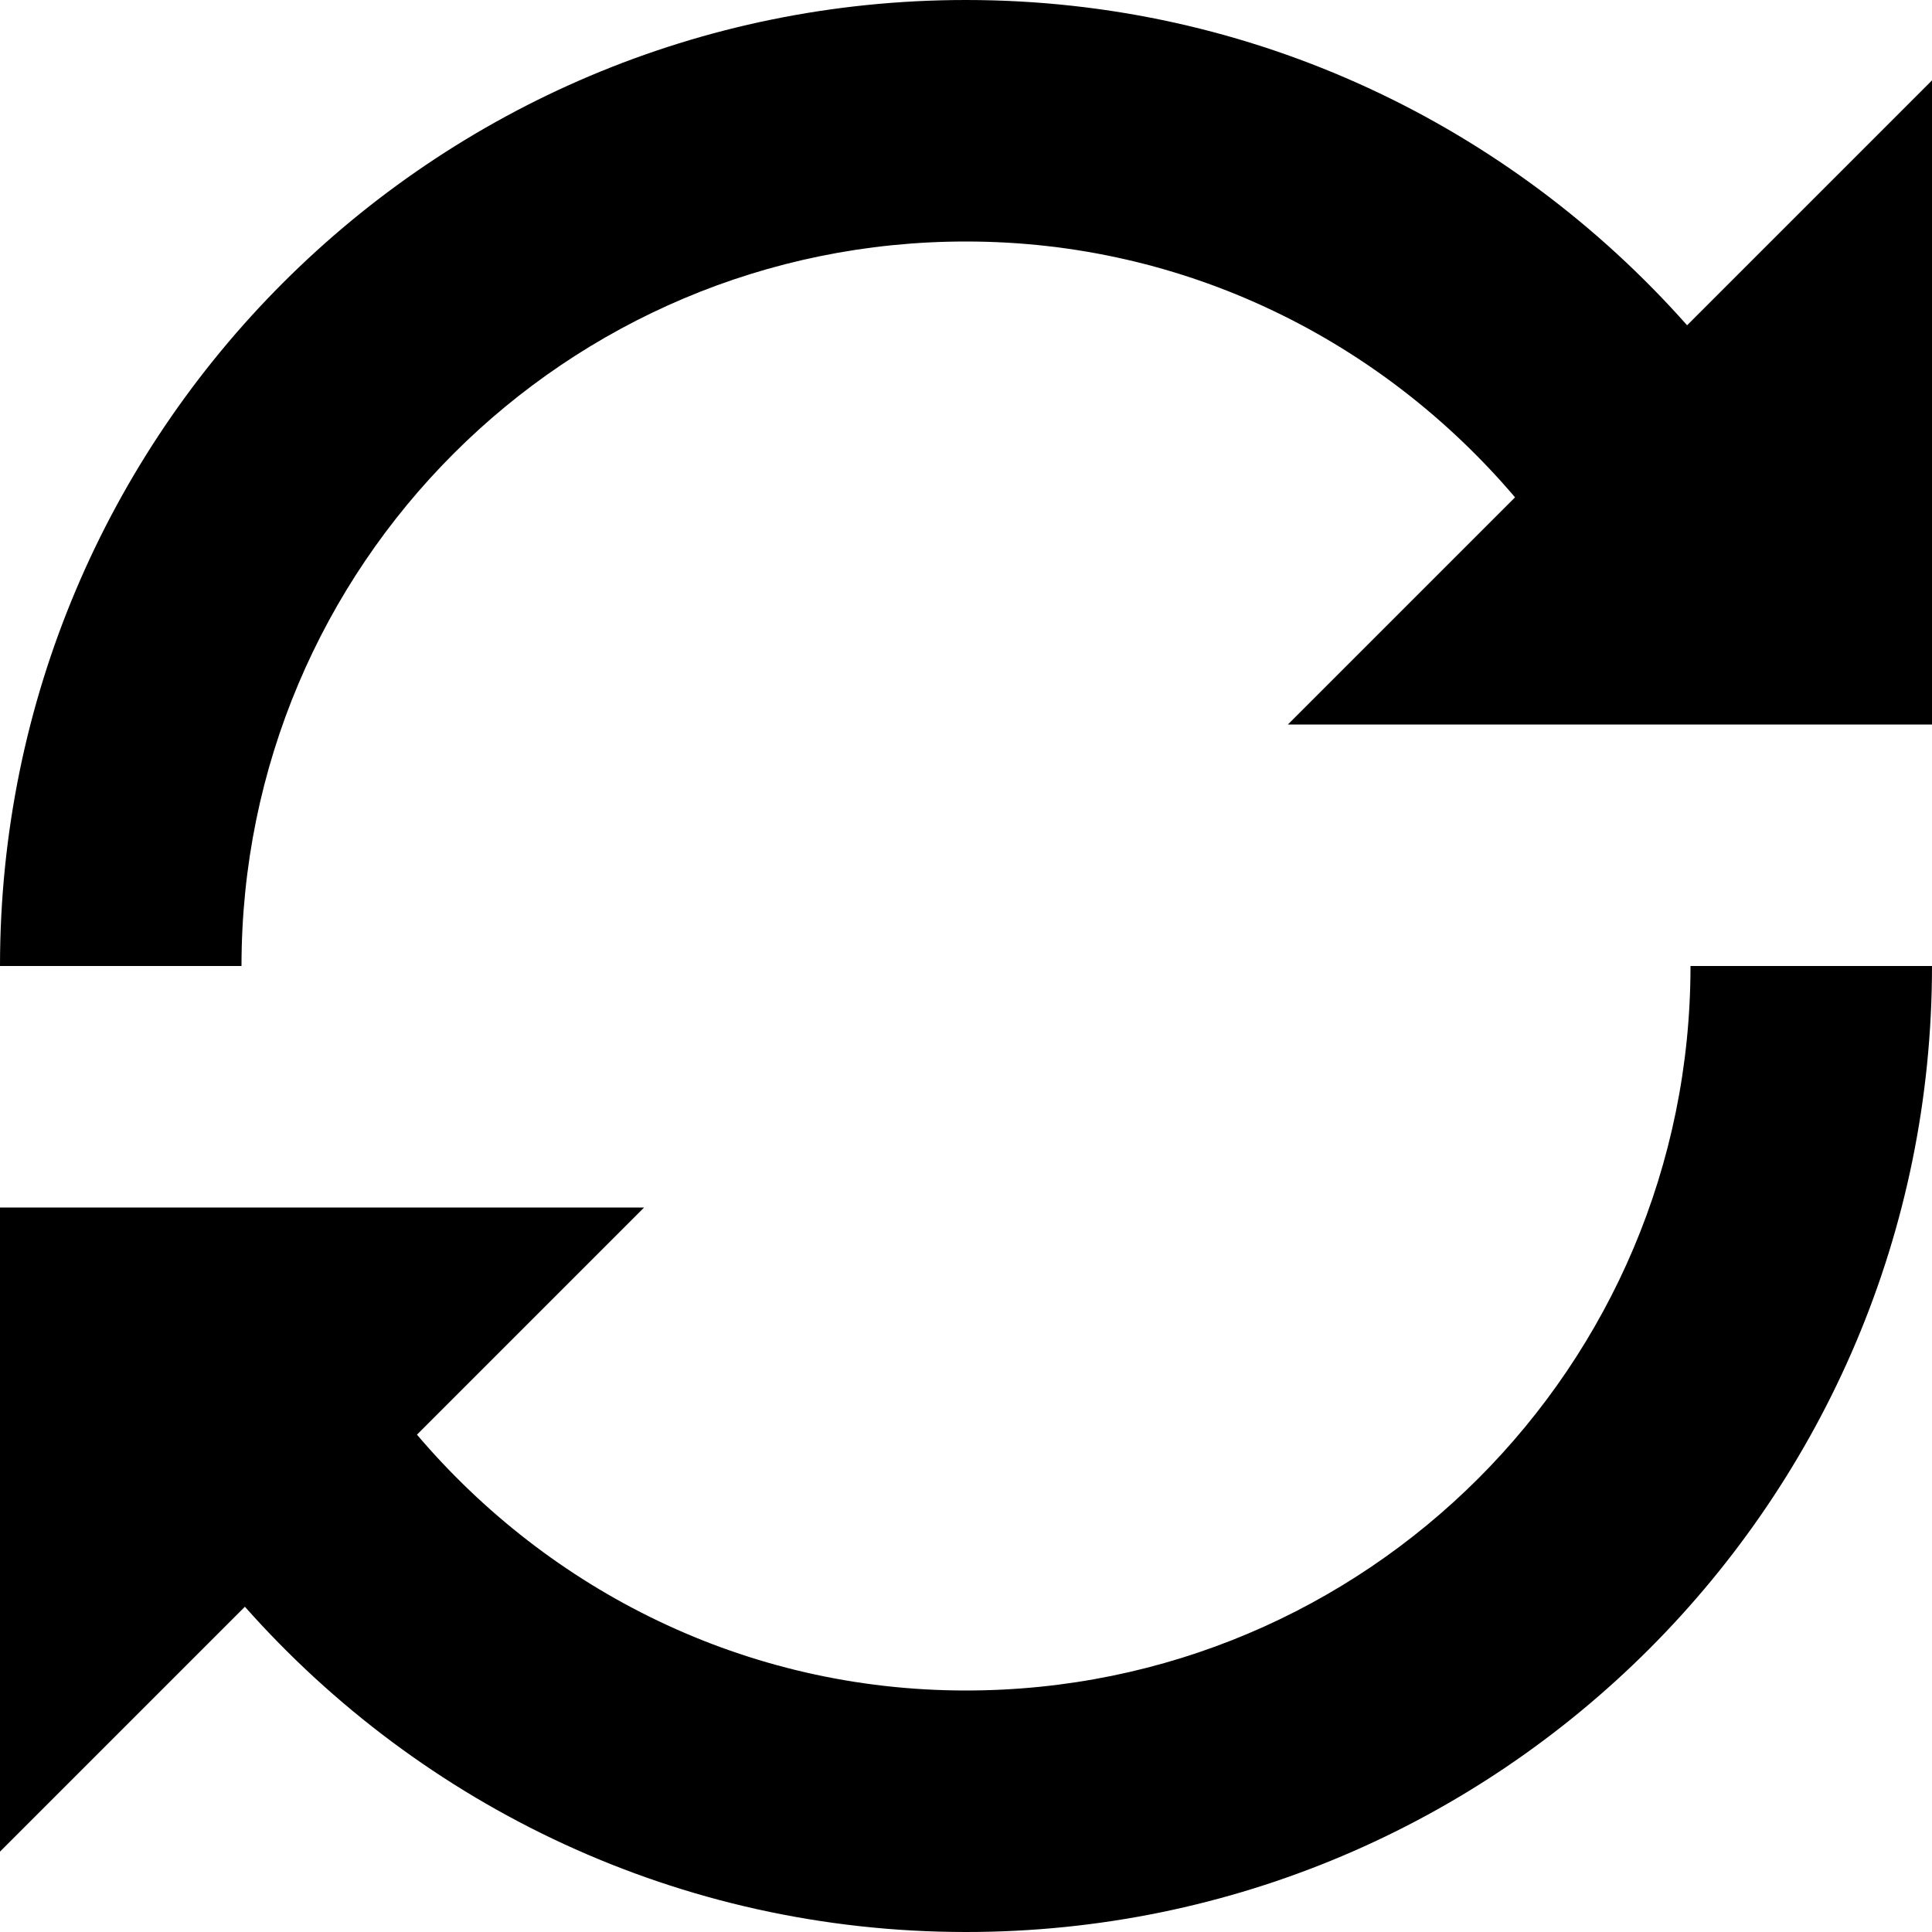
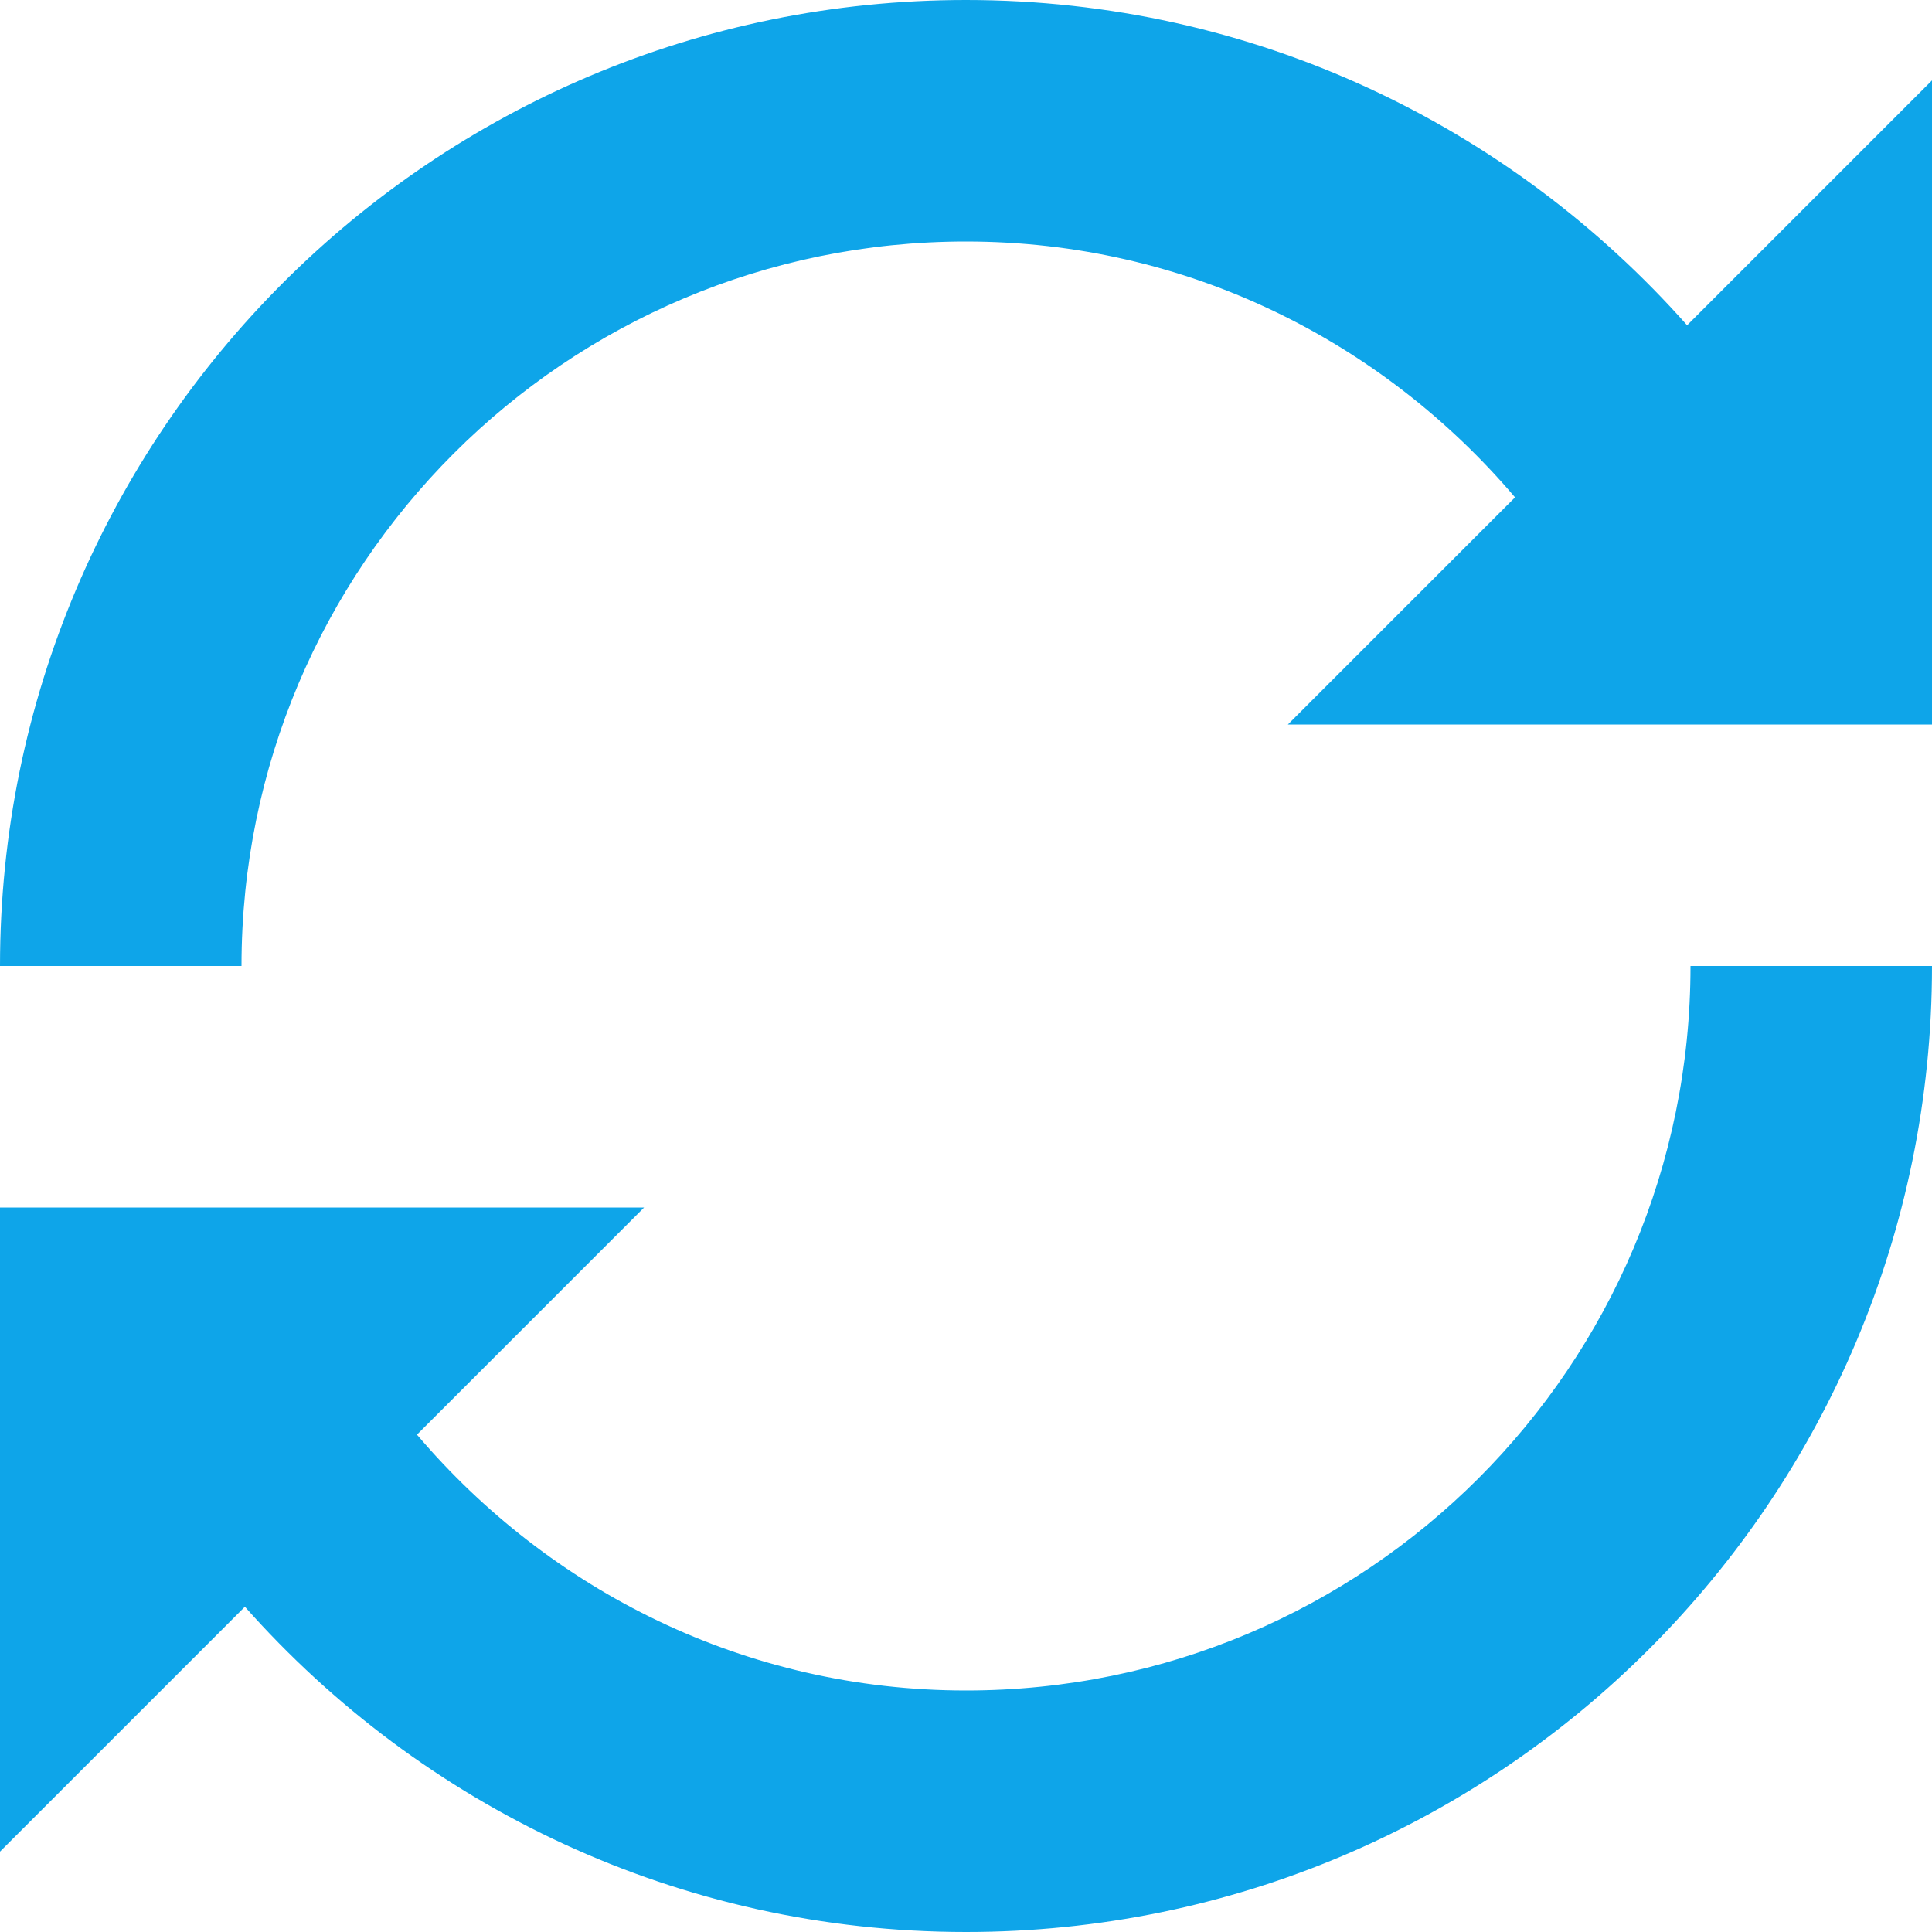
- <svg xmlns="http://www.w3.org/2000/svg" fill="#000000" height="800px" width="800px" version="1.1" id="Layer_1" viewBox="0 0 512 512" enable-background="new 0 0 512 512" xml:space="preserve">
+ <svg xmlns="http://www.w3.org/2000/svg" fill="rgb(14 165 233)" height="800px" width="800px" version="1.1" id="Layer_1" viewBox="0 0 512 512" enable-background="new 0 0 512 512" xml:space="preserve">
  <path d="M447.1,86.2C400.3,33.4,332.2,0,256,0C114.6,0,0,114.6,0,256h64c0-106.1,85.9-192,192-192c58.5,0,110.4,26.5,145.5,67.8  L341.3,192H512V21.3L447.1,86.2z M256,448c-58.5,0-110.4-26.5-145.5-67.8l60.2-60.2H0v170.7l64.9-64.9  c46.8,52.8,115,86.2,191.1,86.2c141.4,0,256-114.6,256-256h-64C448,362.1,362.1,448,256,448z" />
</svg>
